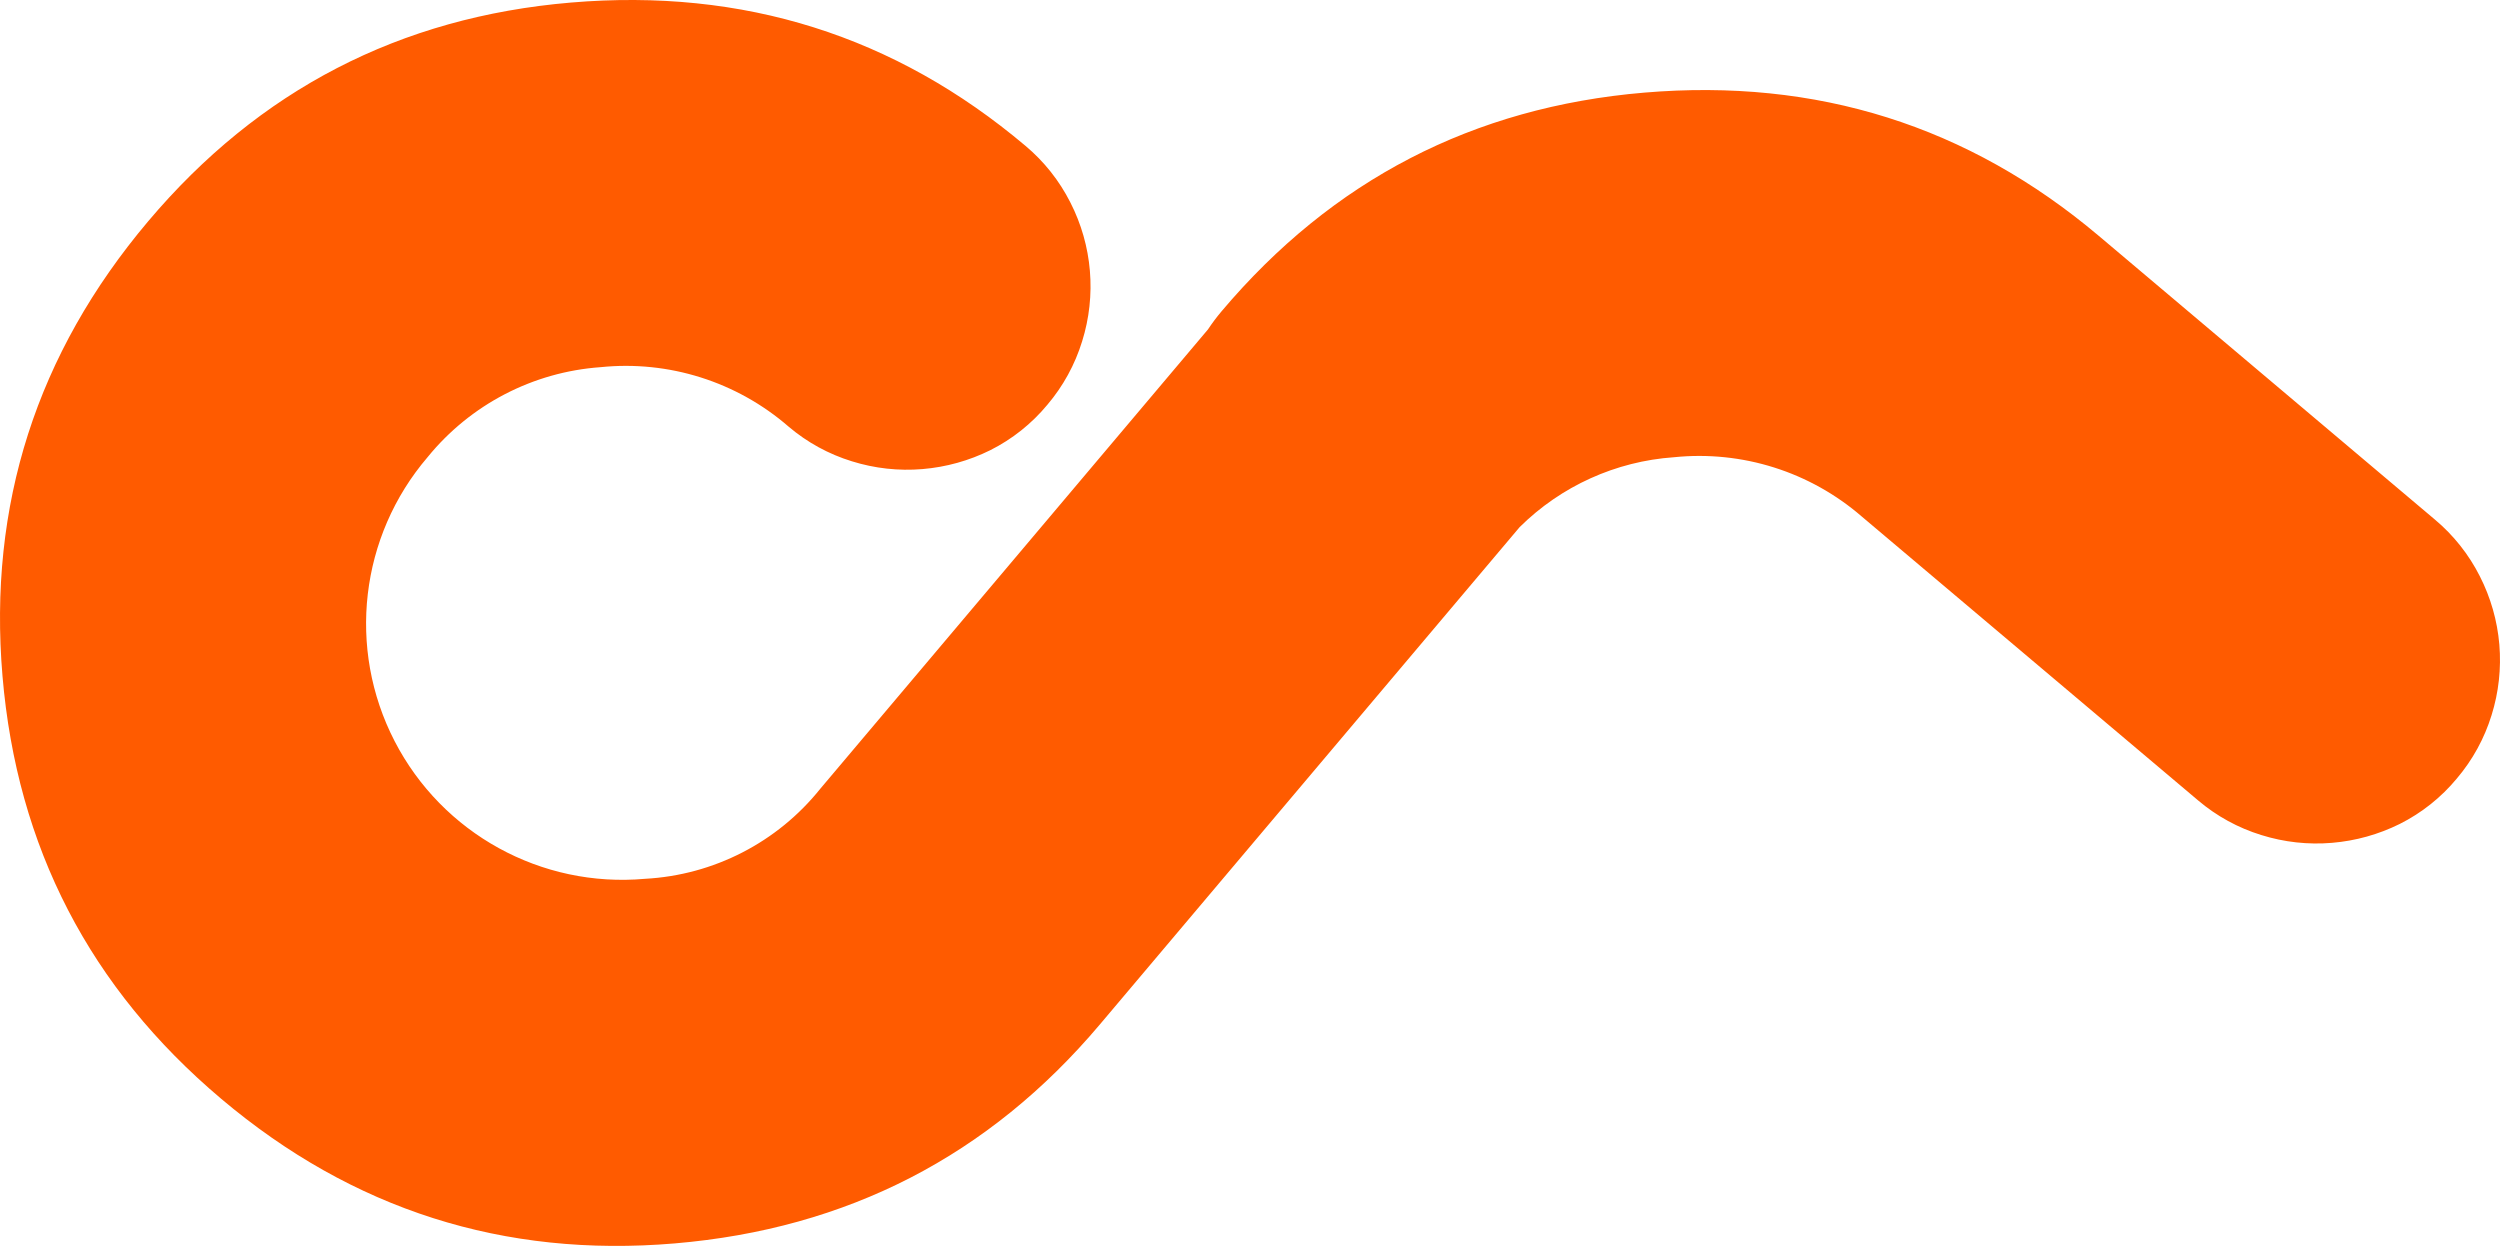
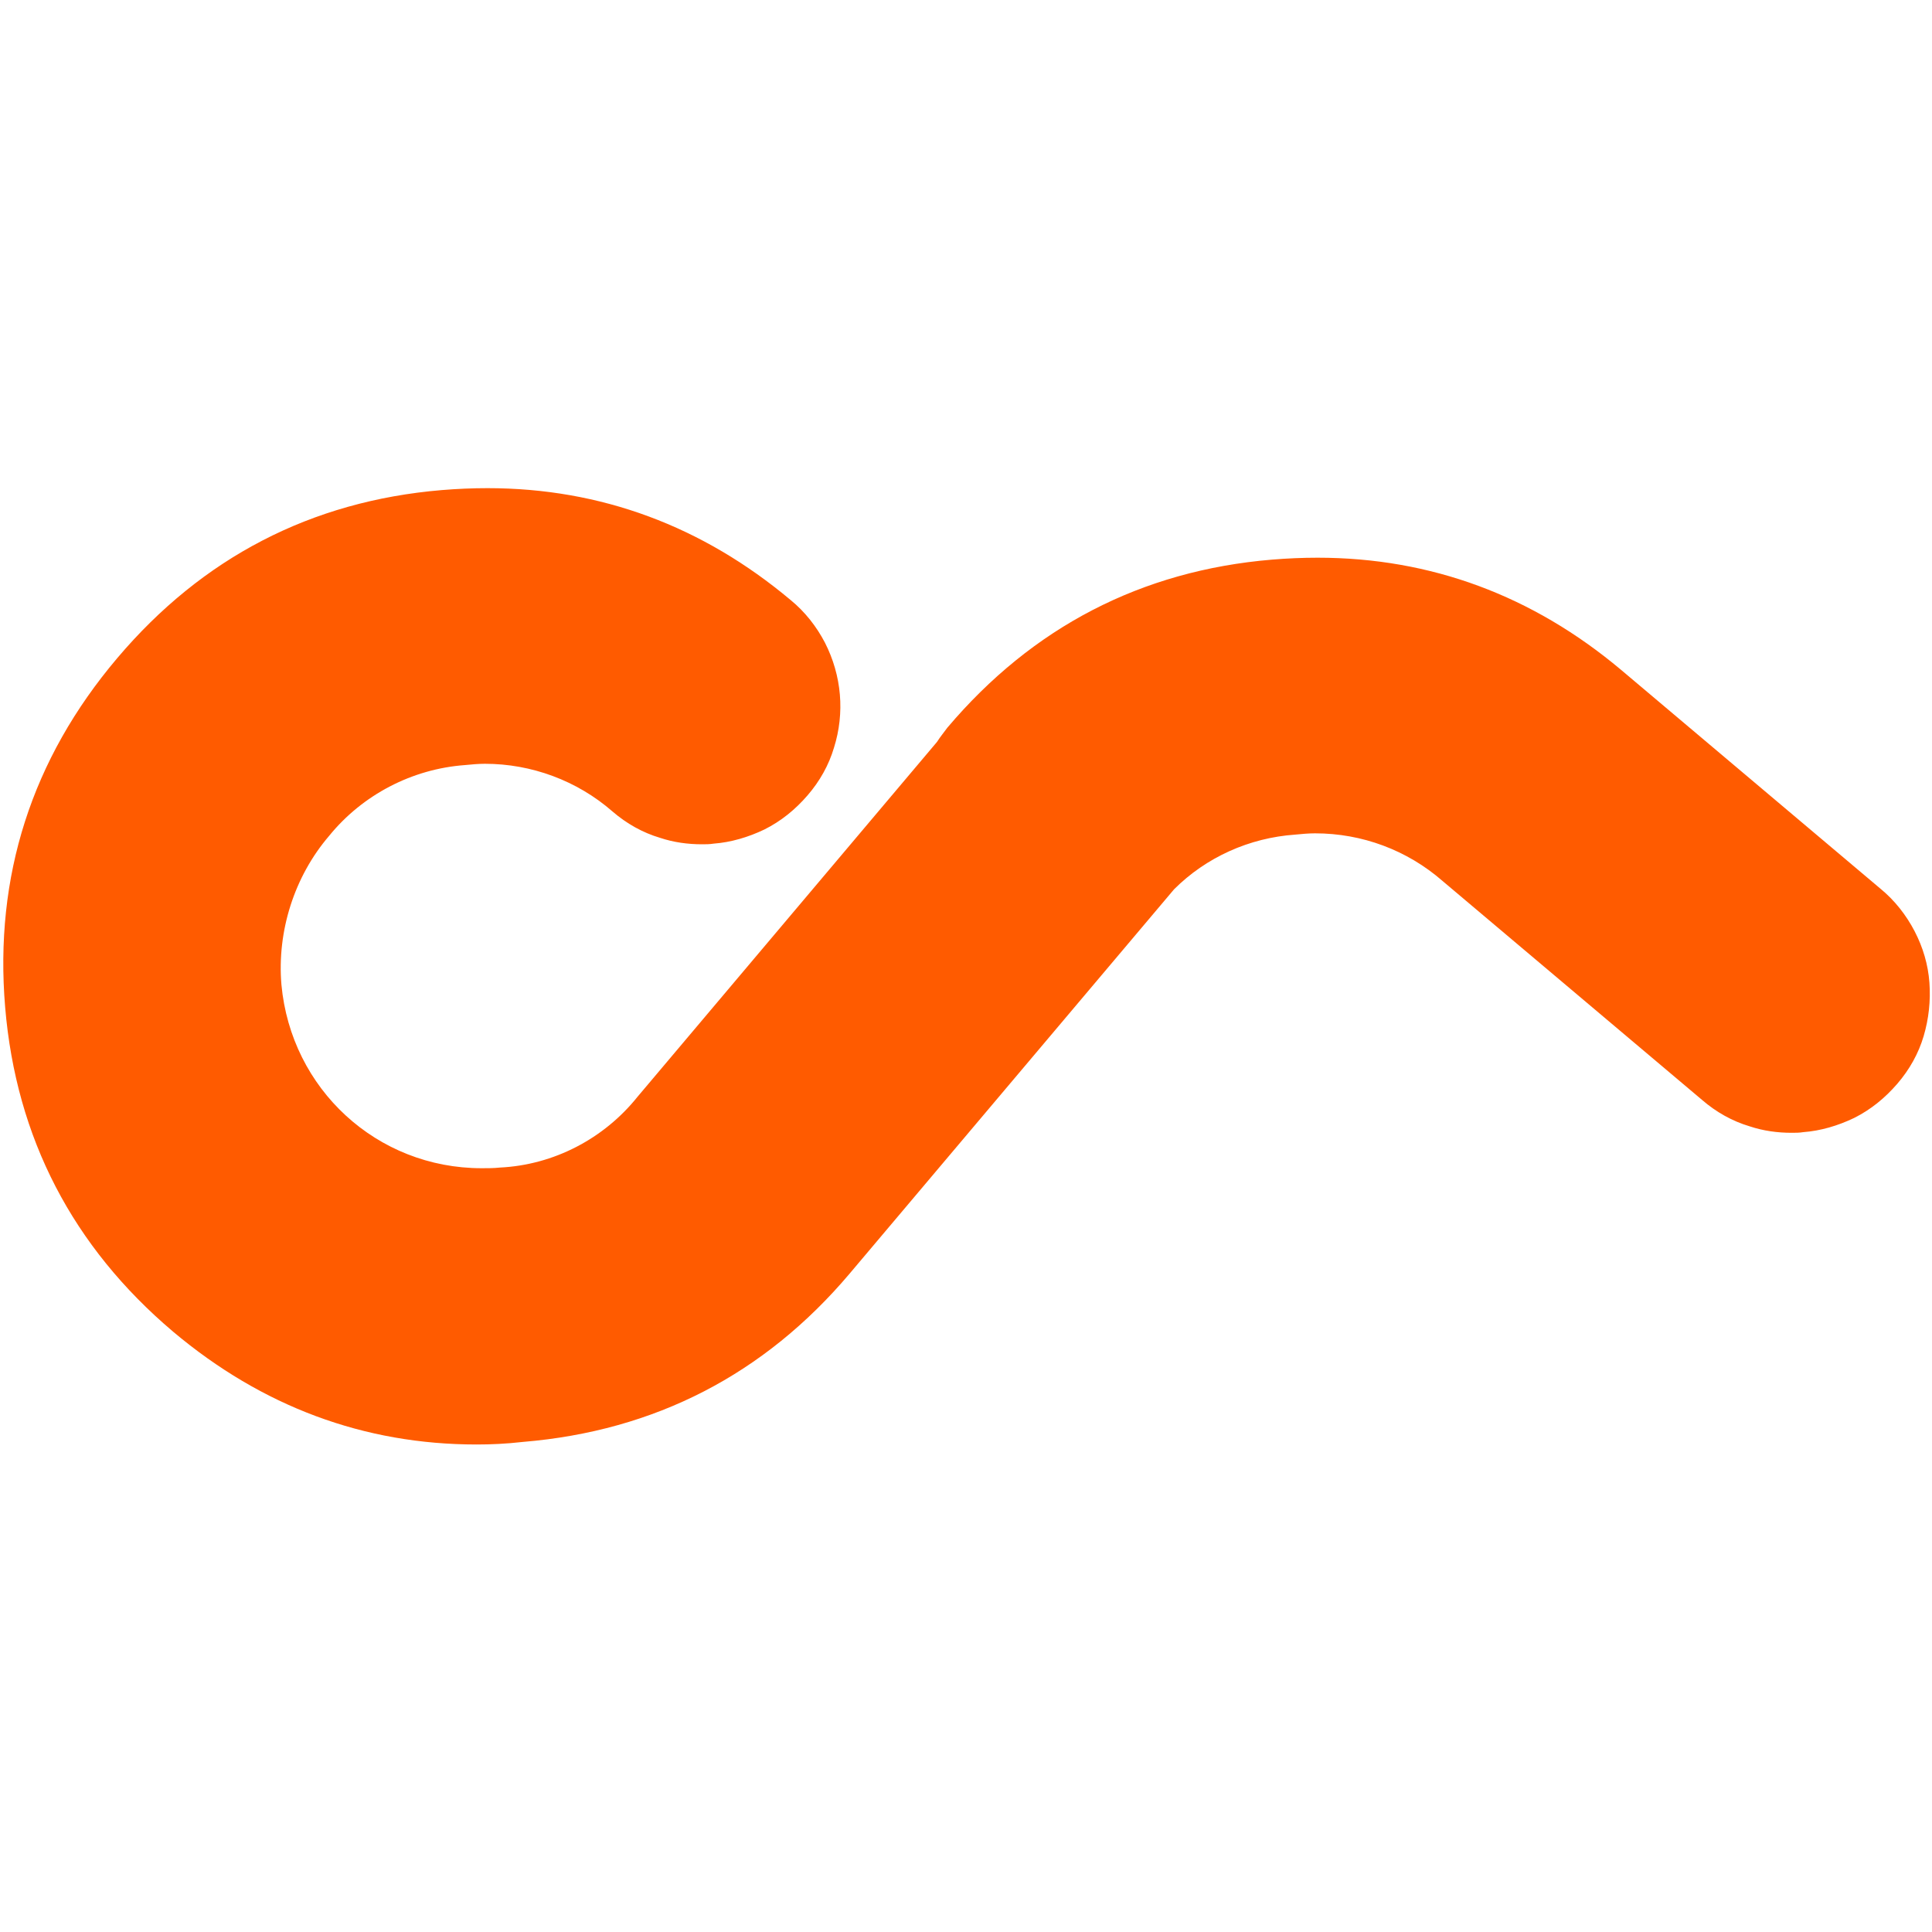
- <svg xmlns="http://www.w3.org/2000/svg" id="Layer_1" data-name="Layer 1" viewBox="0 0 300 149.51" class="favicoSvg">
-   <defs>
-     <style>
-             
-                 .DigitalScuderoFavico-1 { fill: #ff5b00 }
-             
-         </style>
-   </defs>
-   <path id="Logo" class="DigitalScuderoFavico-1" d="M299.921,77.342a22.192,22.192,0,0,0-2.343-8.196,21.543,21.543,0,0,0-5.382-6.791L251.864,28.312q-23.491-19.827-54.549-17.198-30.775,2.603-50.731,26.246a24.028,24.028,0,0,0-1.631,2.175L98.446,94.637A28.934,28.934,0,0,1,77.406,105.457a30.738,30.738,0,0,1-26.092-50.601A29.448,29.448,0,0,1,72.07,44.06a29.785,29.785,0,0,1,22.558,7.132,21.489,21.489,0,0,0,7.599,4.164,22.138,22.138,0,0,0,8.474.934,22.504,22.504,0,0,0,8.131-2.266,21.301,21.301,0,0,0,6.857-5.459,21.545,21.545,0,0,0,4.164-7.599,22.097,22.097,0,0,0-1.41-16.67,21.545,21.545,0,0,0-5.382-6.791Q99.57-2.322,68.512.307,37.737,2.91,17.782,26.553-2.305,50.352.299,81.126q2.603,30.775,26.246,50.731,23.643,19.956,54.419,17.353,31.056-2.627,51.016-26.27l50.375-59.683a29.192,29.192,0,0,1,18.519-8.389,29.785,29.785,0,0,1,22.558,7.132l40.332,34.042a21.49,21.49,0,0,0,7.599,4.165,22.14,22.14,0,0,0,8.474.934,22.504,22.504,0,0,0,8.131-2.266,21.301,21.301,0,0,0,6.857-5.459,21.544,21.544,0,0,0,4.165-7.599A22.193,22.193,0,0,0,299.921,77.342Z" />
+ <svg xmlns="http://www.w3.org/2000/svg" version="1.1" id="Layer_1" x="0px" y="0px" viewBox="0 0 300 300" style="enable-background:new 0 0 300 300;" xml:space="preserve">
+   <style type="text/css">
+ 	.st0{fill:#FF5B00; }
+ </style>
+   <g id="Logo">
+     <path class="st0" d="M74,224.3c-17.5,0-33.3-5.9-47.1-17.5c-15.6-13.2-24.4-30.1-26.1-50.4s4.1-38.5,17.4-54.2   c13.2-15.6,30.1-24.4,50.4-26.1c2.4-0.2,4.8-0.3,7.1-0.3c17.6,0,33.4,5.9,47.1,17.4c2.2,1.8,4,4.1,5.3,6.6   c2.6,5.1,3.1,10.9,1.4,16.3c-0.8,2.7-2.2,5.2-4.1,7.4c-1.9,2.2-4.1,4-6.7,5.3c-2.5,1.2-5.2,2-7.9,2.2c-0.6,0.1-1.2,0.1-1.8,0.1   c-2.2,0-4.4-0.3-6.5-1c-2.7-0.8-5.2-2.2-7.4-4.1c-5.5-4.8-12.6-7.4-19.8-7.4c-1,0-2.1,0.1-3.1,0.2c-8.2,0.6-15.9,4.6-21.1,11   c-5.4,6.3-8.1,14.8-7.4,23.1c1.5,16.2,14.8,28.5,31.1,28.5c0.9,0,1.9,0,2.8-0.1c8.4-0.4,16.2-4.5,21.4-11l46.5-55.1   c0.5-0.8,1.1-1.5,1.6-2.2c13.2-15.6,30.1-24.4,50.4-26.1c2.4-0.2,4.8-0.3,7.1-0.3c17.6,0,33.4,5.9,47.1,17.4l40.3,34   c2.2,1.8,4,4.1,5.3,6.6s2.1,5.2,2.3,8c0.2,2.8-0.1,5.6-0.9,8.3s-2.2,5.2-4.1,7.4s-4.1,4-6.7,5.3c-2.5,1.2-5.2,2-7.9,2.2   c-0.6,0.1-1.2,0.1-1.8,0.1c-2.2,0-4.4-0.3-6.5-1c-2.7-0.8-5.2-2.2-7.4-4.1l-40.3-34c-5.5-4.8-12.5-7.4-19.8-7.4   c-1,0-2.1,0.1-3.1,0.2c-7.1,0.5-13.8,3.5-18.8,8.5l-50.4,59.7c-13.2,15.6-30.2,24.4-50.7,26.1C78.6,224.2,76.2,224.3,74,224.3z" />
+   </g>
</svg>
